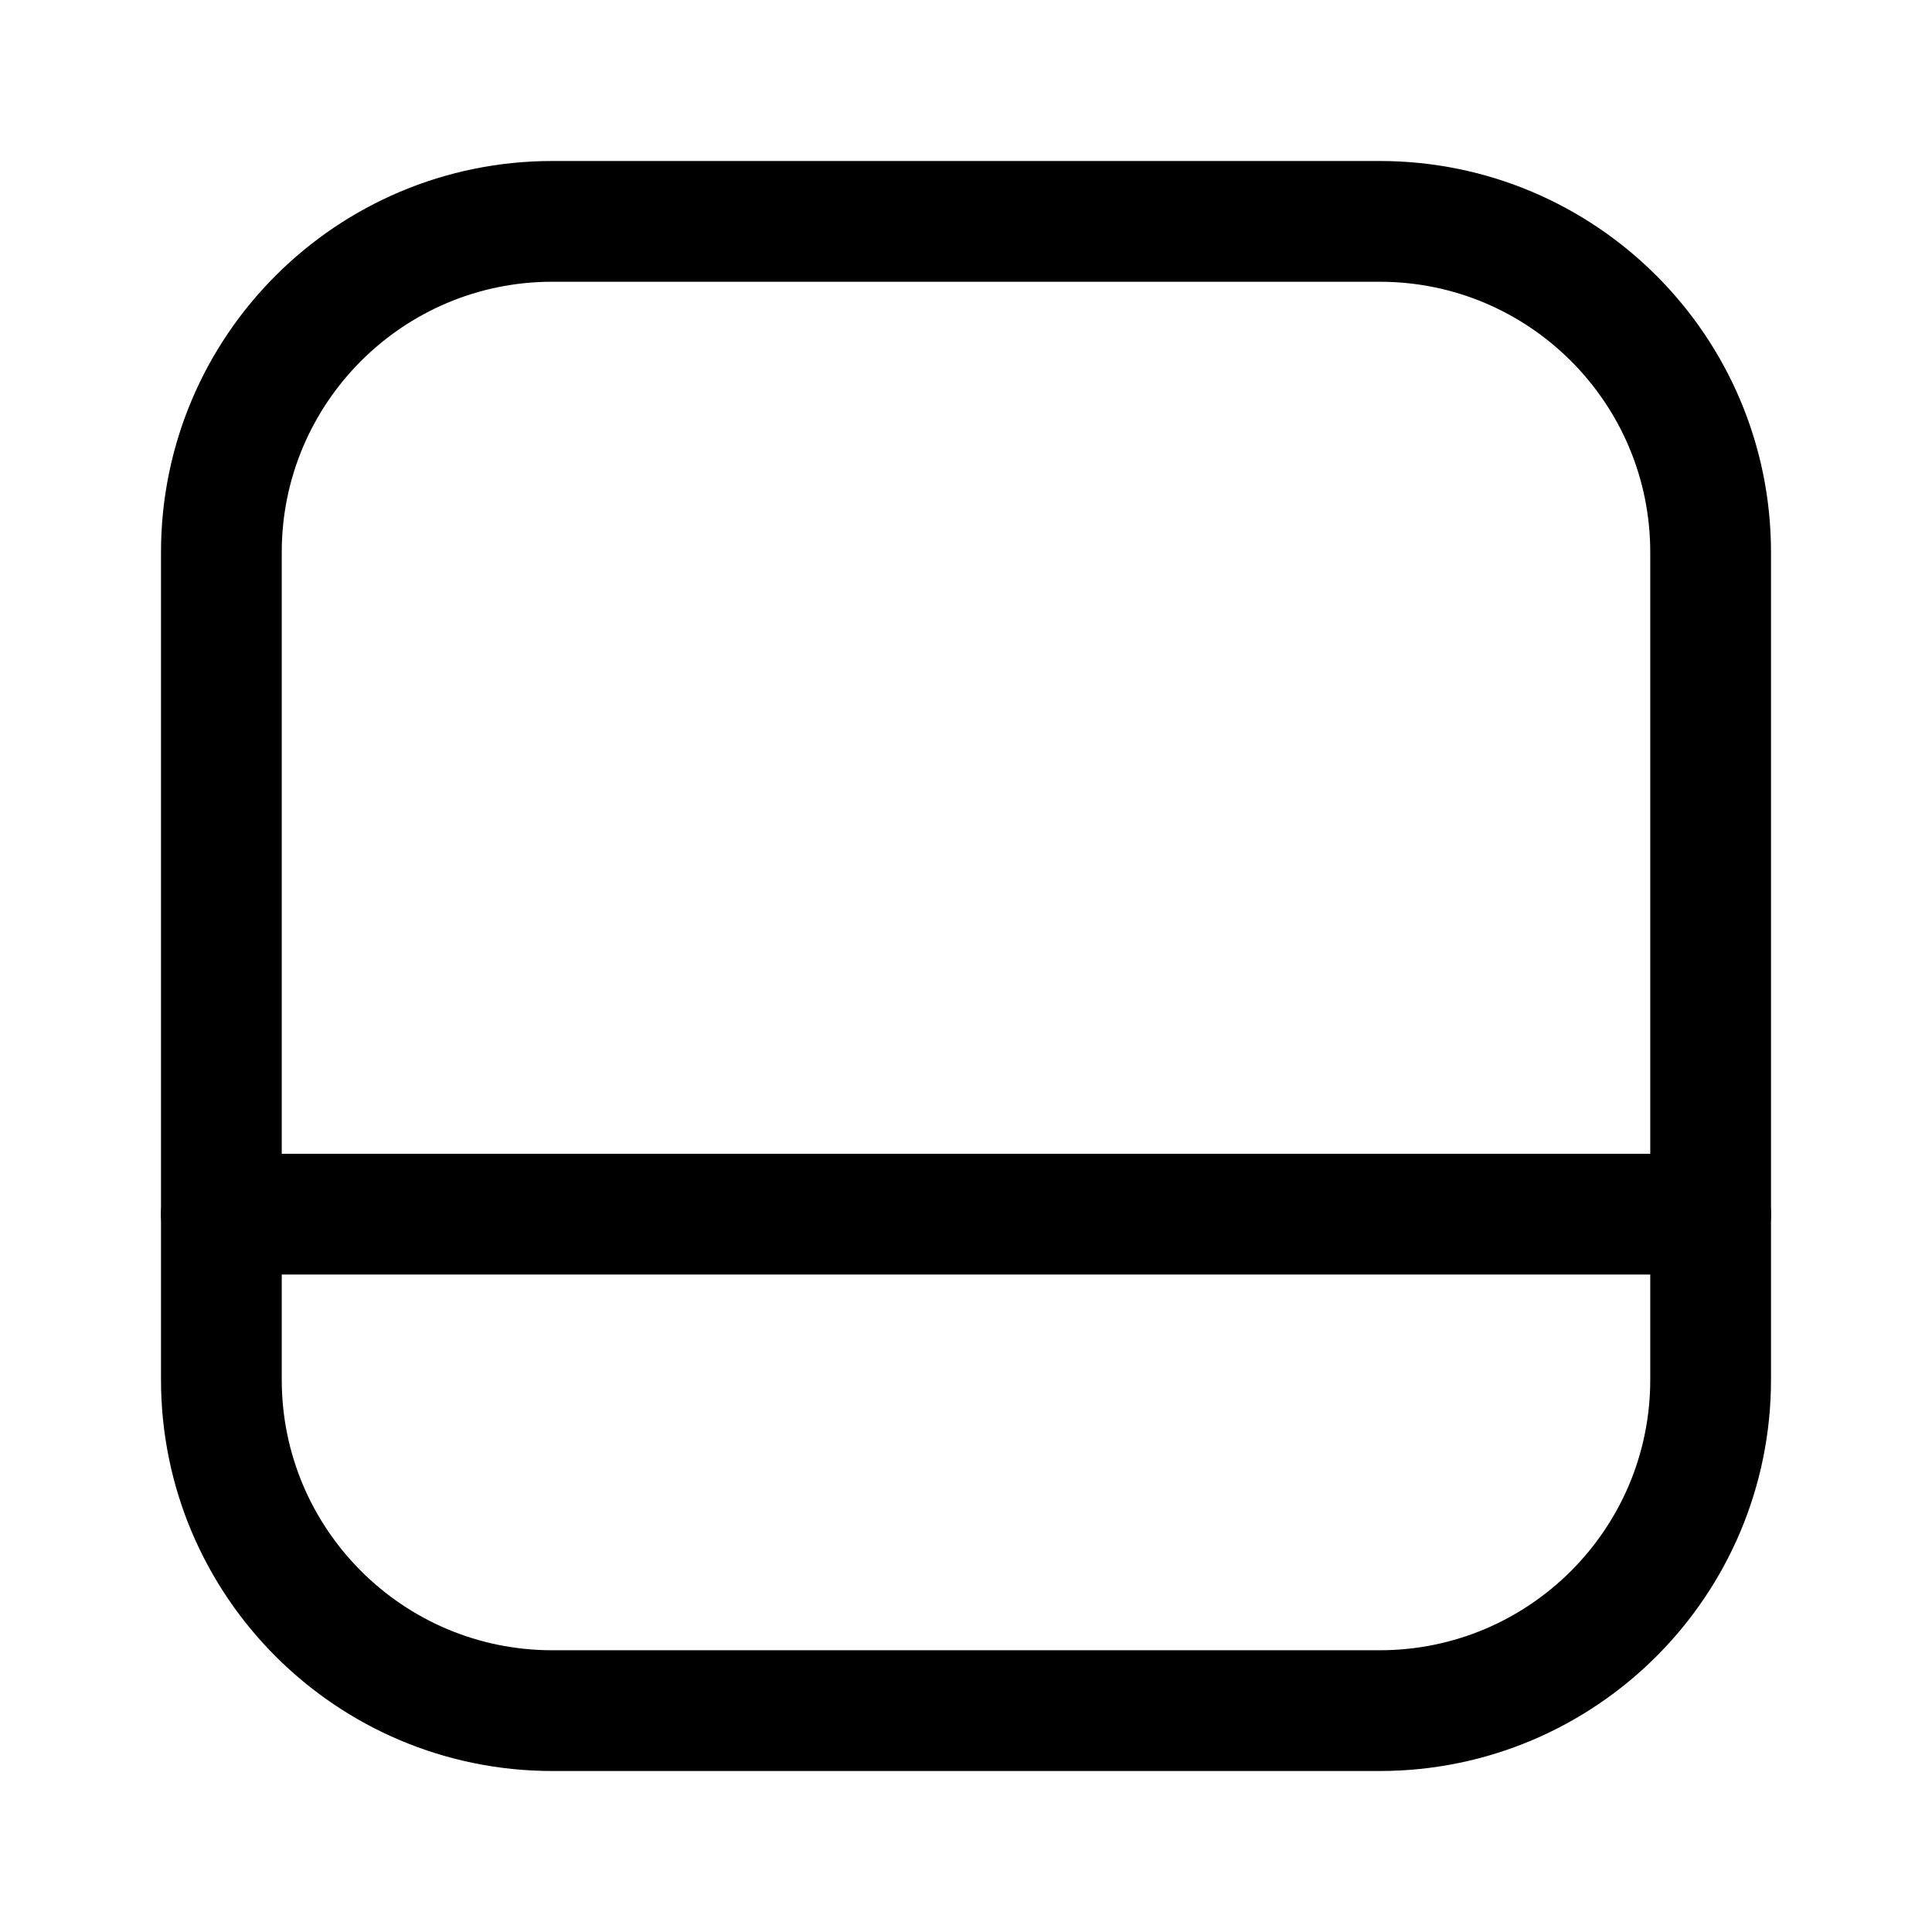
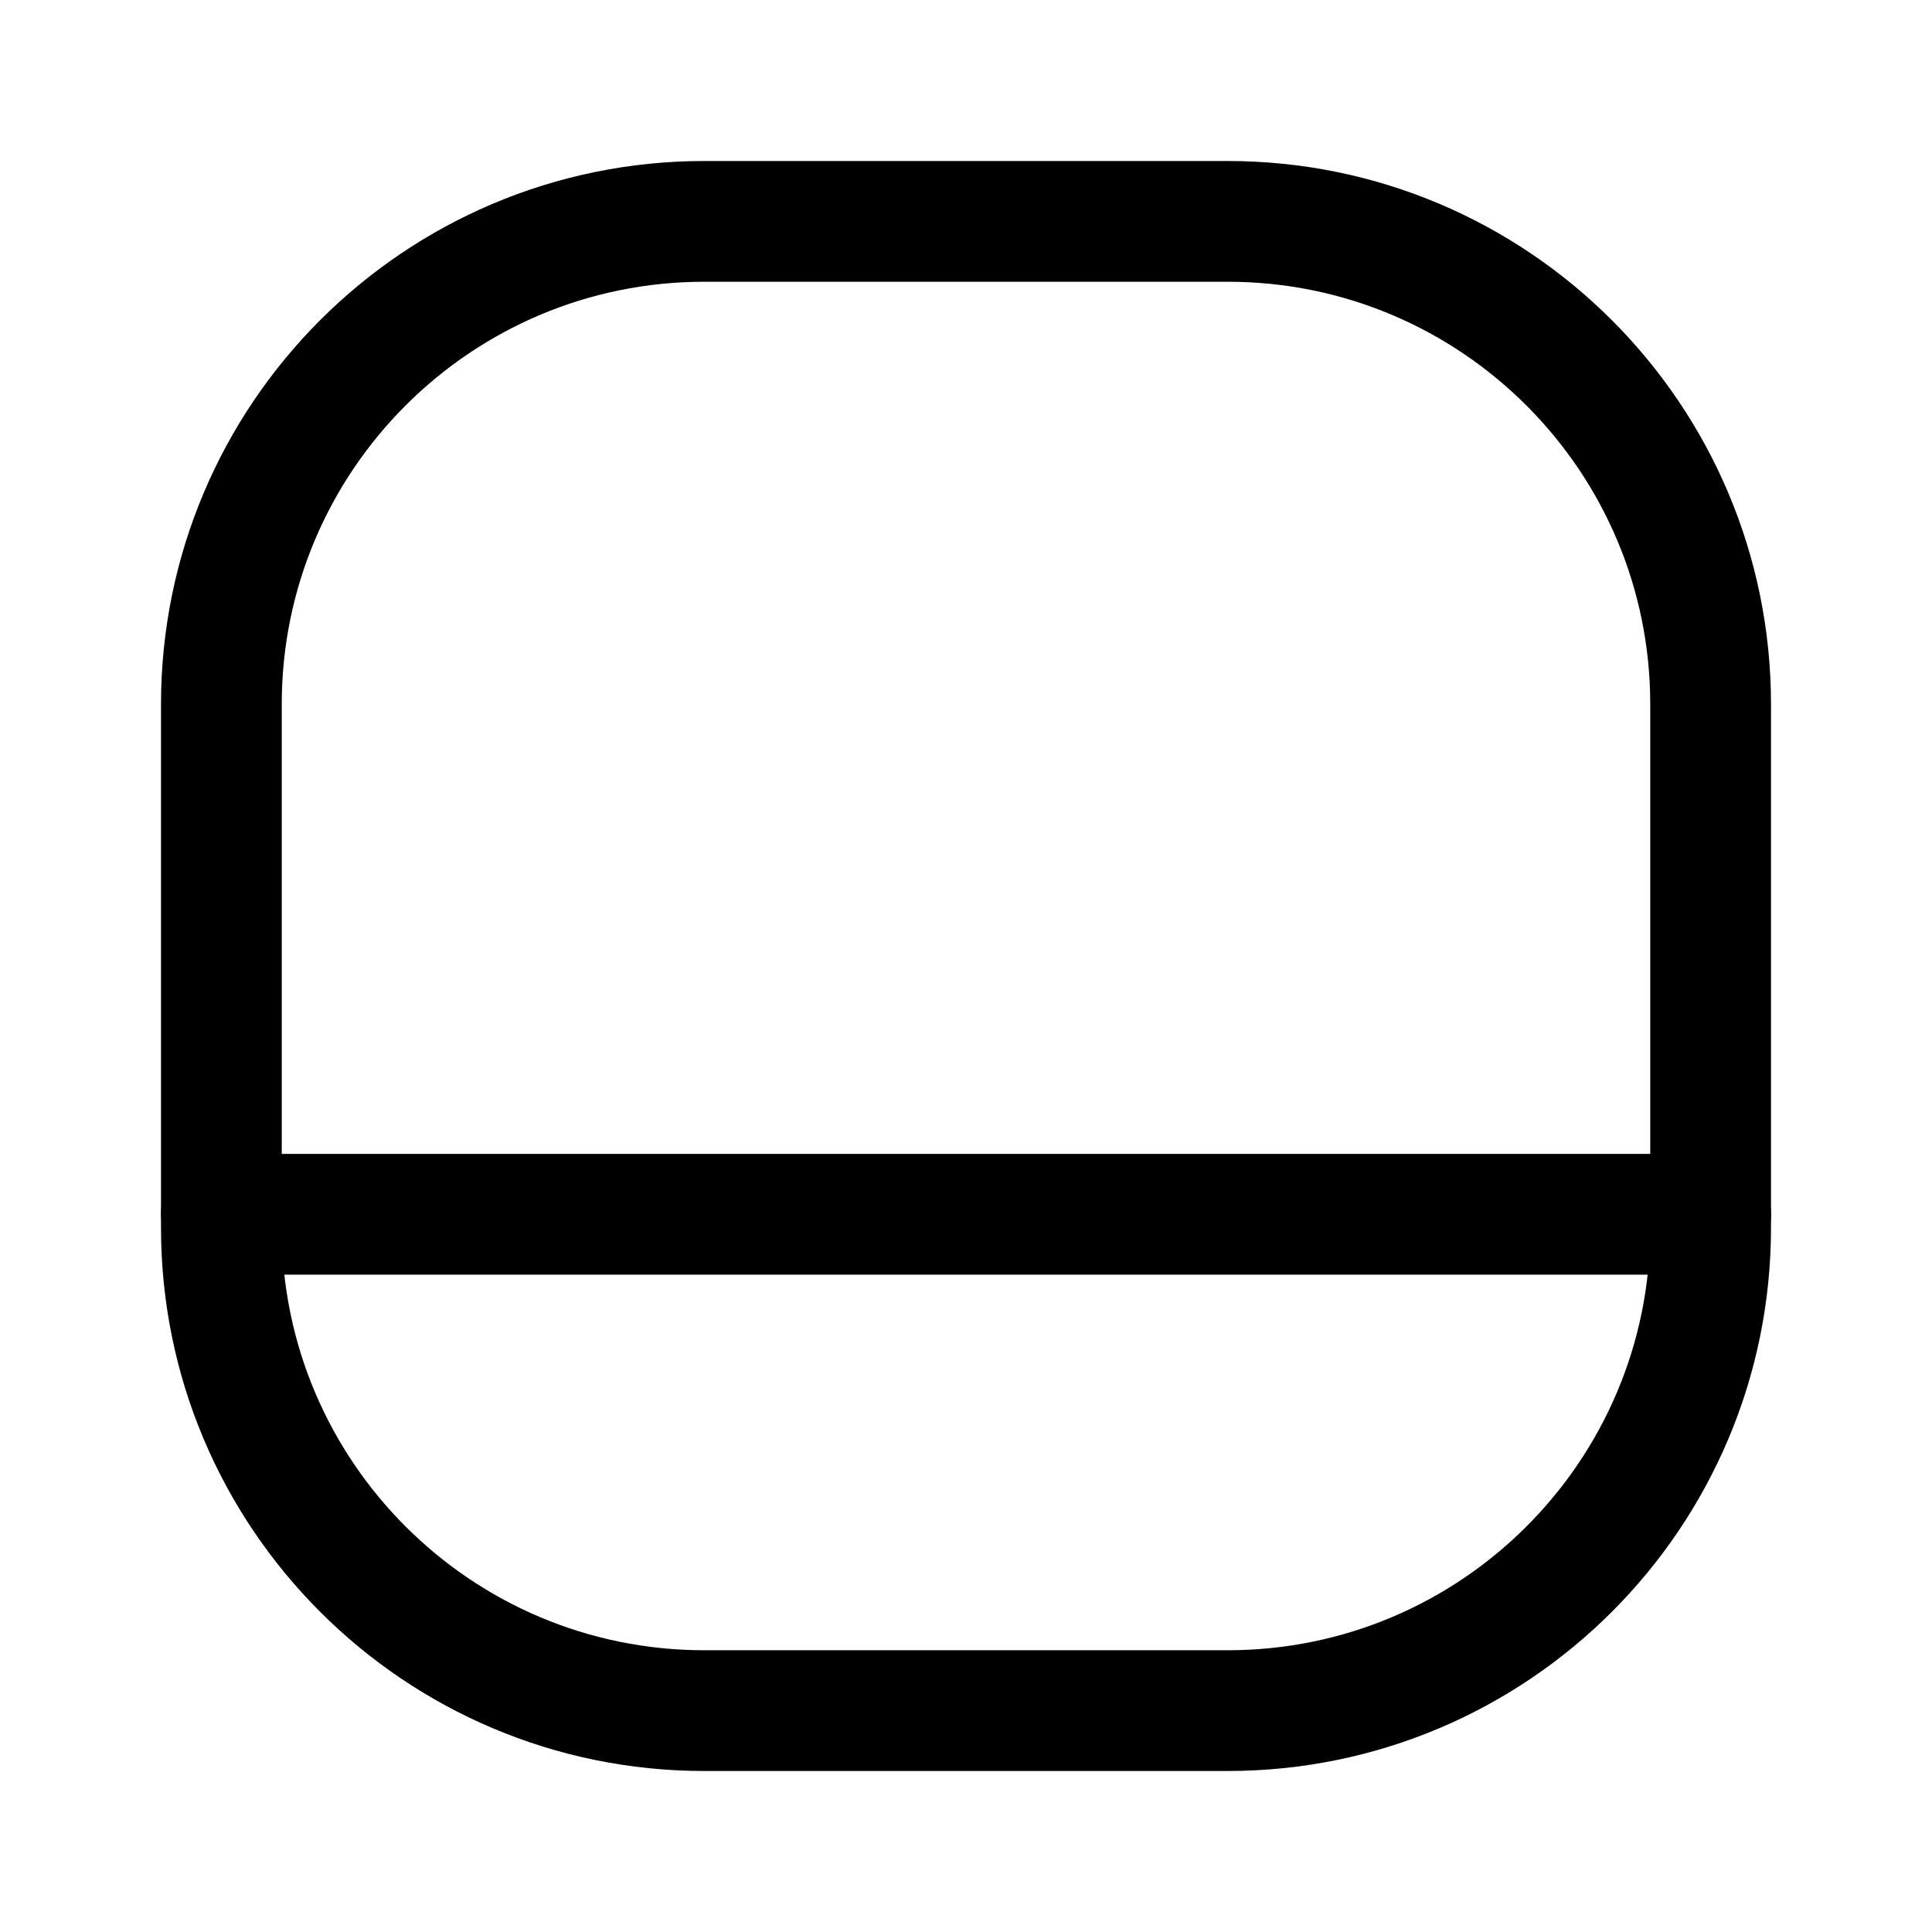
<svg xmlns="http://www.w3.org/2000/svg" viewBox="0 0 24 24" fill="none">
-   <path d="M6.861 21.25L17.139 21.25C19.409 21.25 21.25 19.409 21.25 17.139L21.25 6.861C21.25 4.591 19.409 2.75 17.139 2.75L6.861 2.75C4.591 2.75 2.75 4.591 2.75 6.861L2.75 17.139C2.75 19.409 4.591 21.25 6.861 21.25Z" stroke="currentColor" stroke-width="1.5" stroke-linecap="round" stroke-linejoin="round" />
-   <path d="M21.25 15.083L2.75 15.083" stroke="currentColor" stroke-width="1.5" stroke-linecap="round" stroke-linejoin="round" />
+   <path d="M21.25 15.084L2.75 15.084" stroke="currentColor" stroke-width="1.5" stroke-linecap="round" stroke-linejoin="round" />
+   <rect x="2.75" y="2.75" width="18.5" height="18.5" rx="6" stroke="currentColor" stroke-width="1.5" />
</svg>
